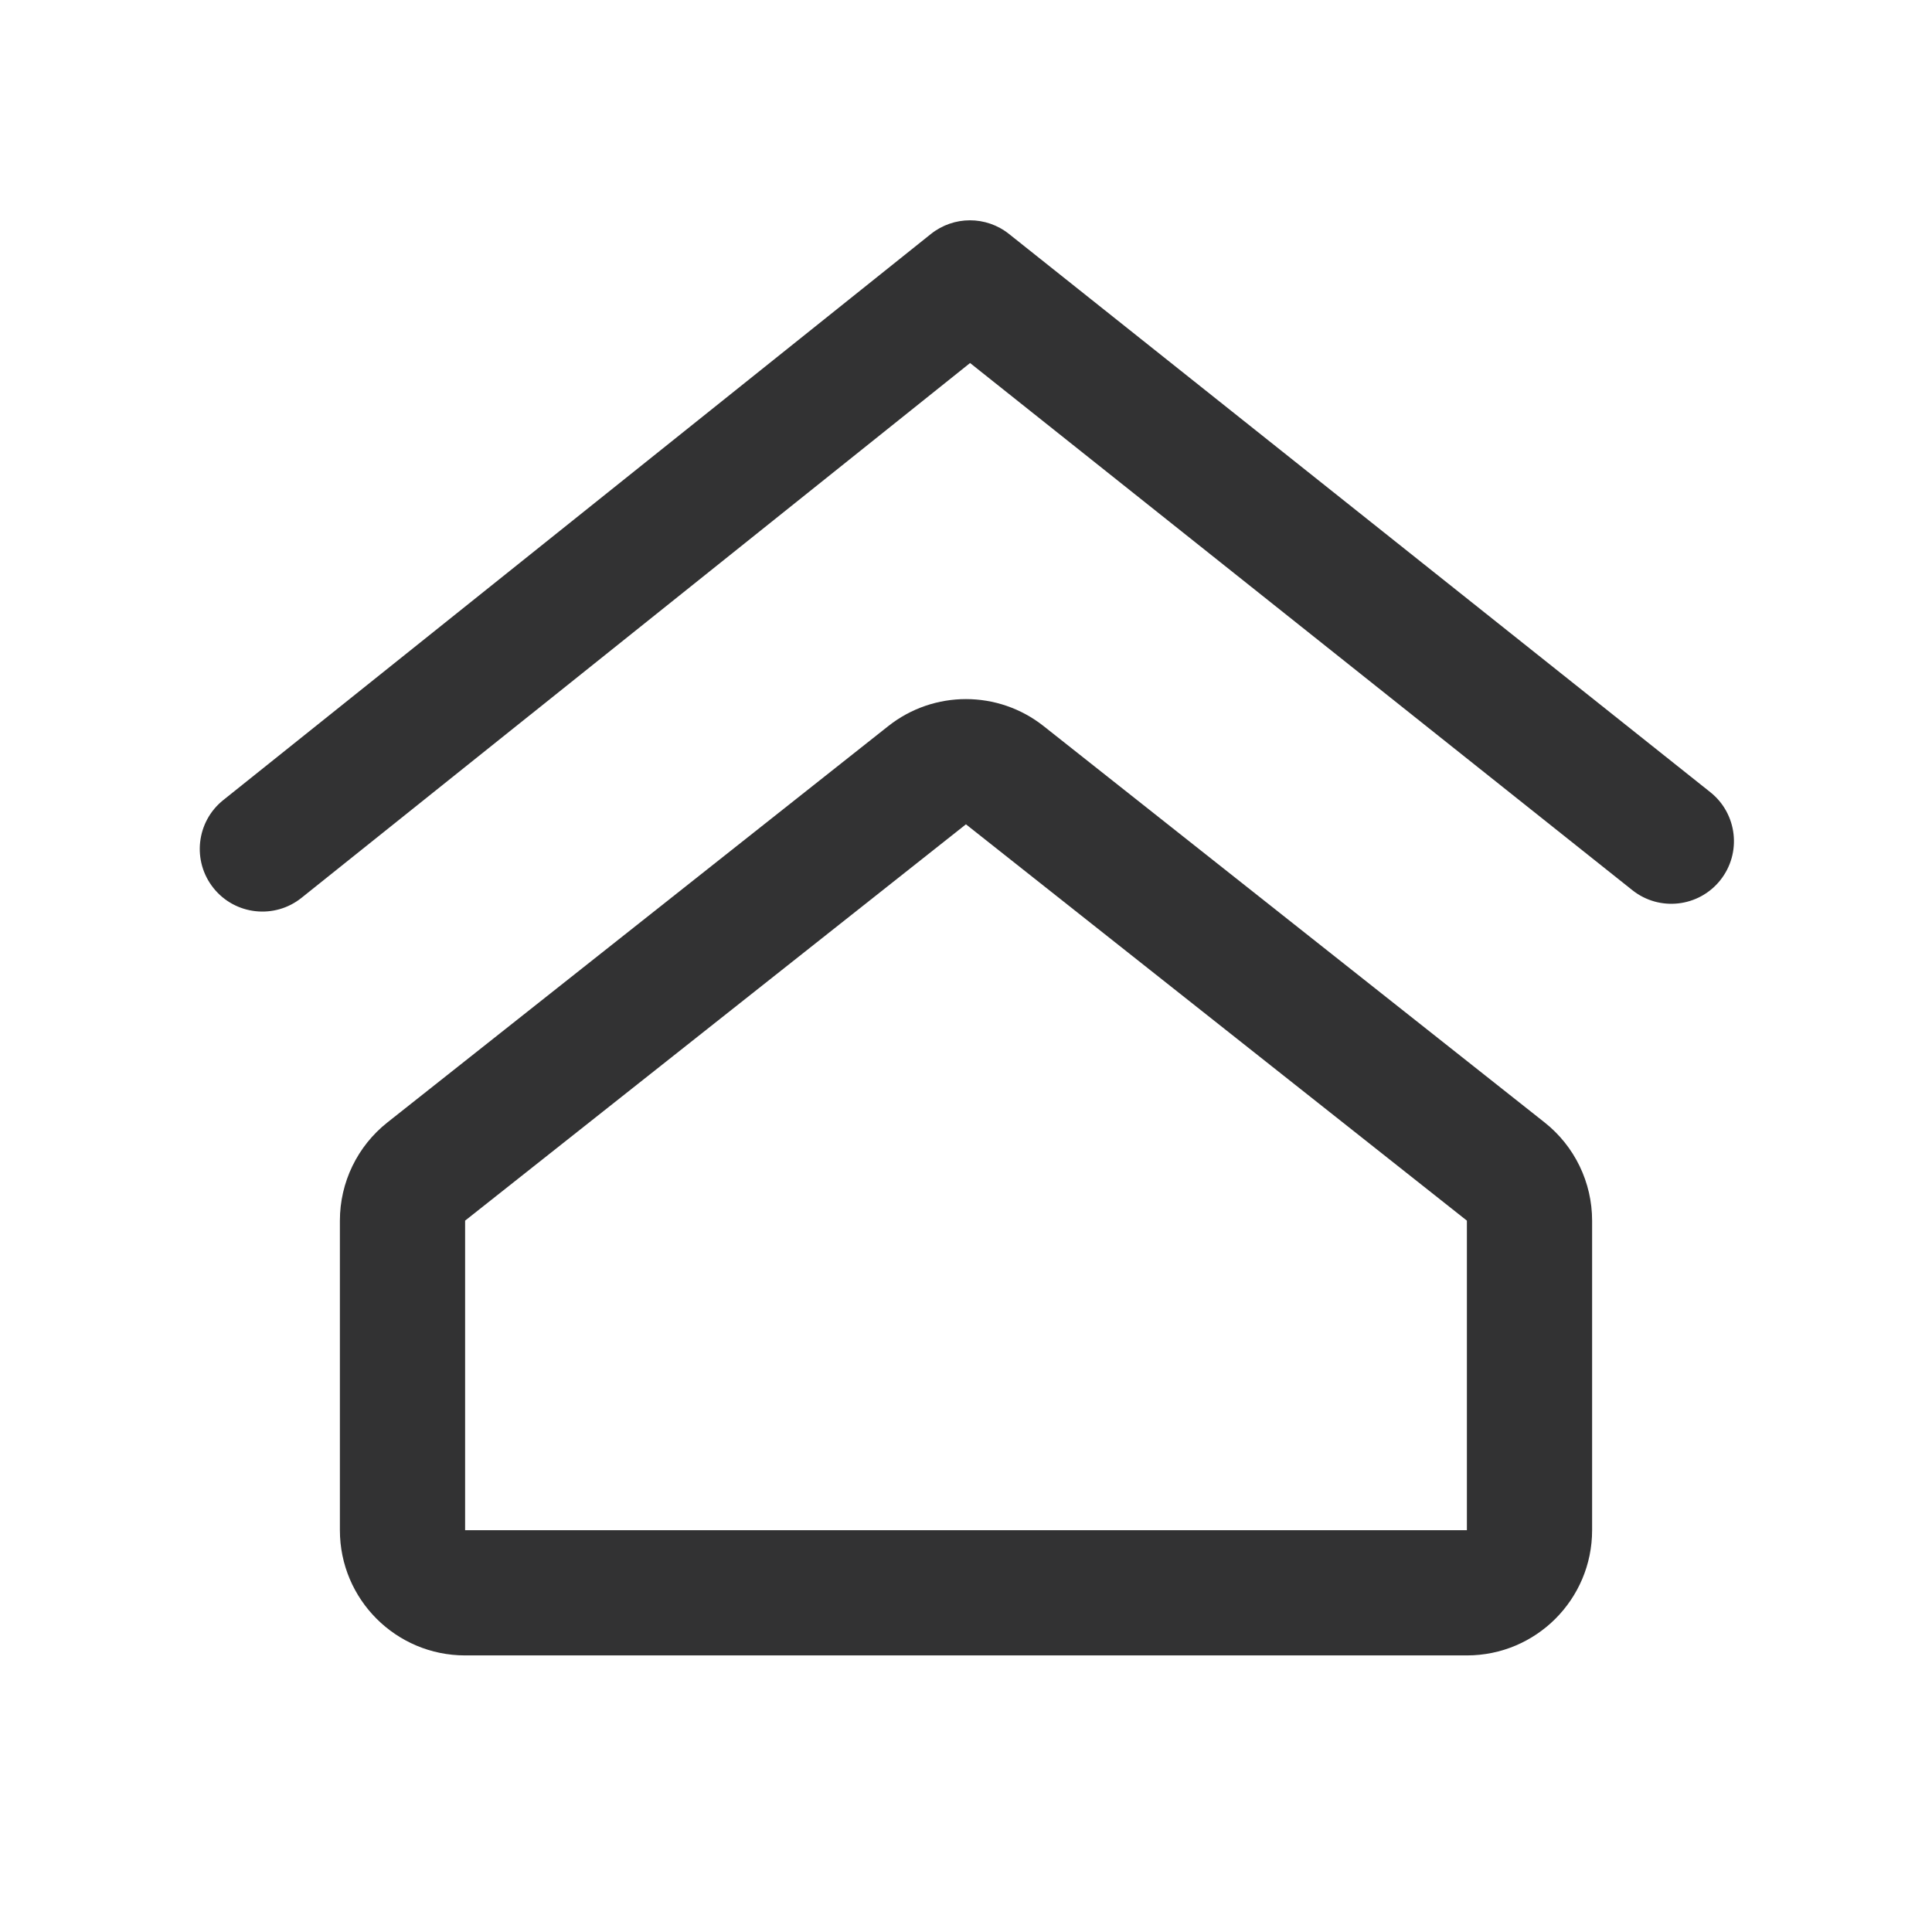
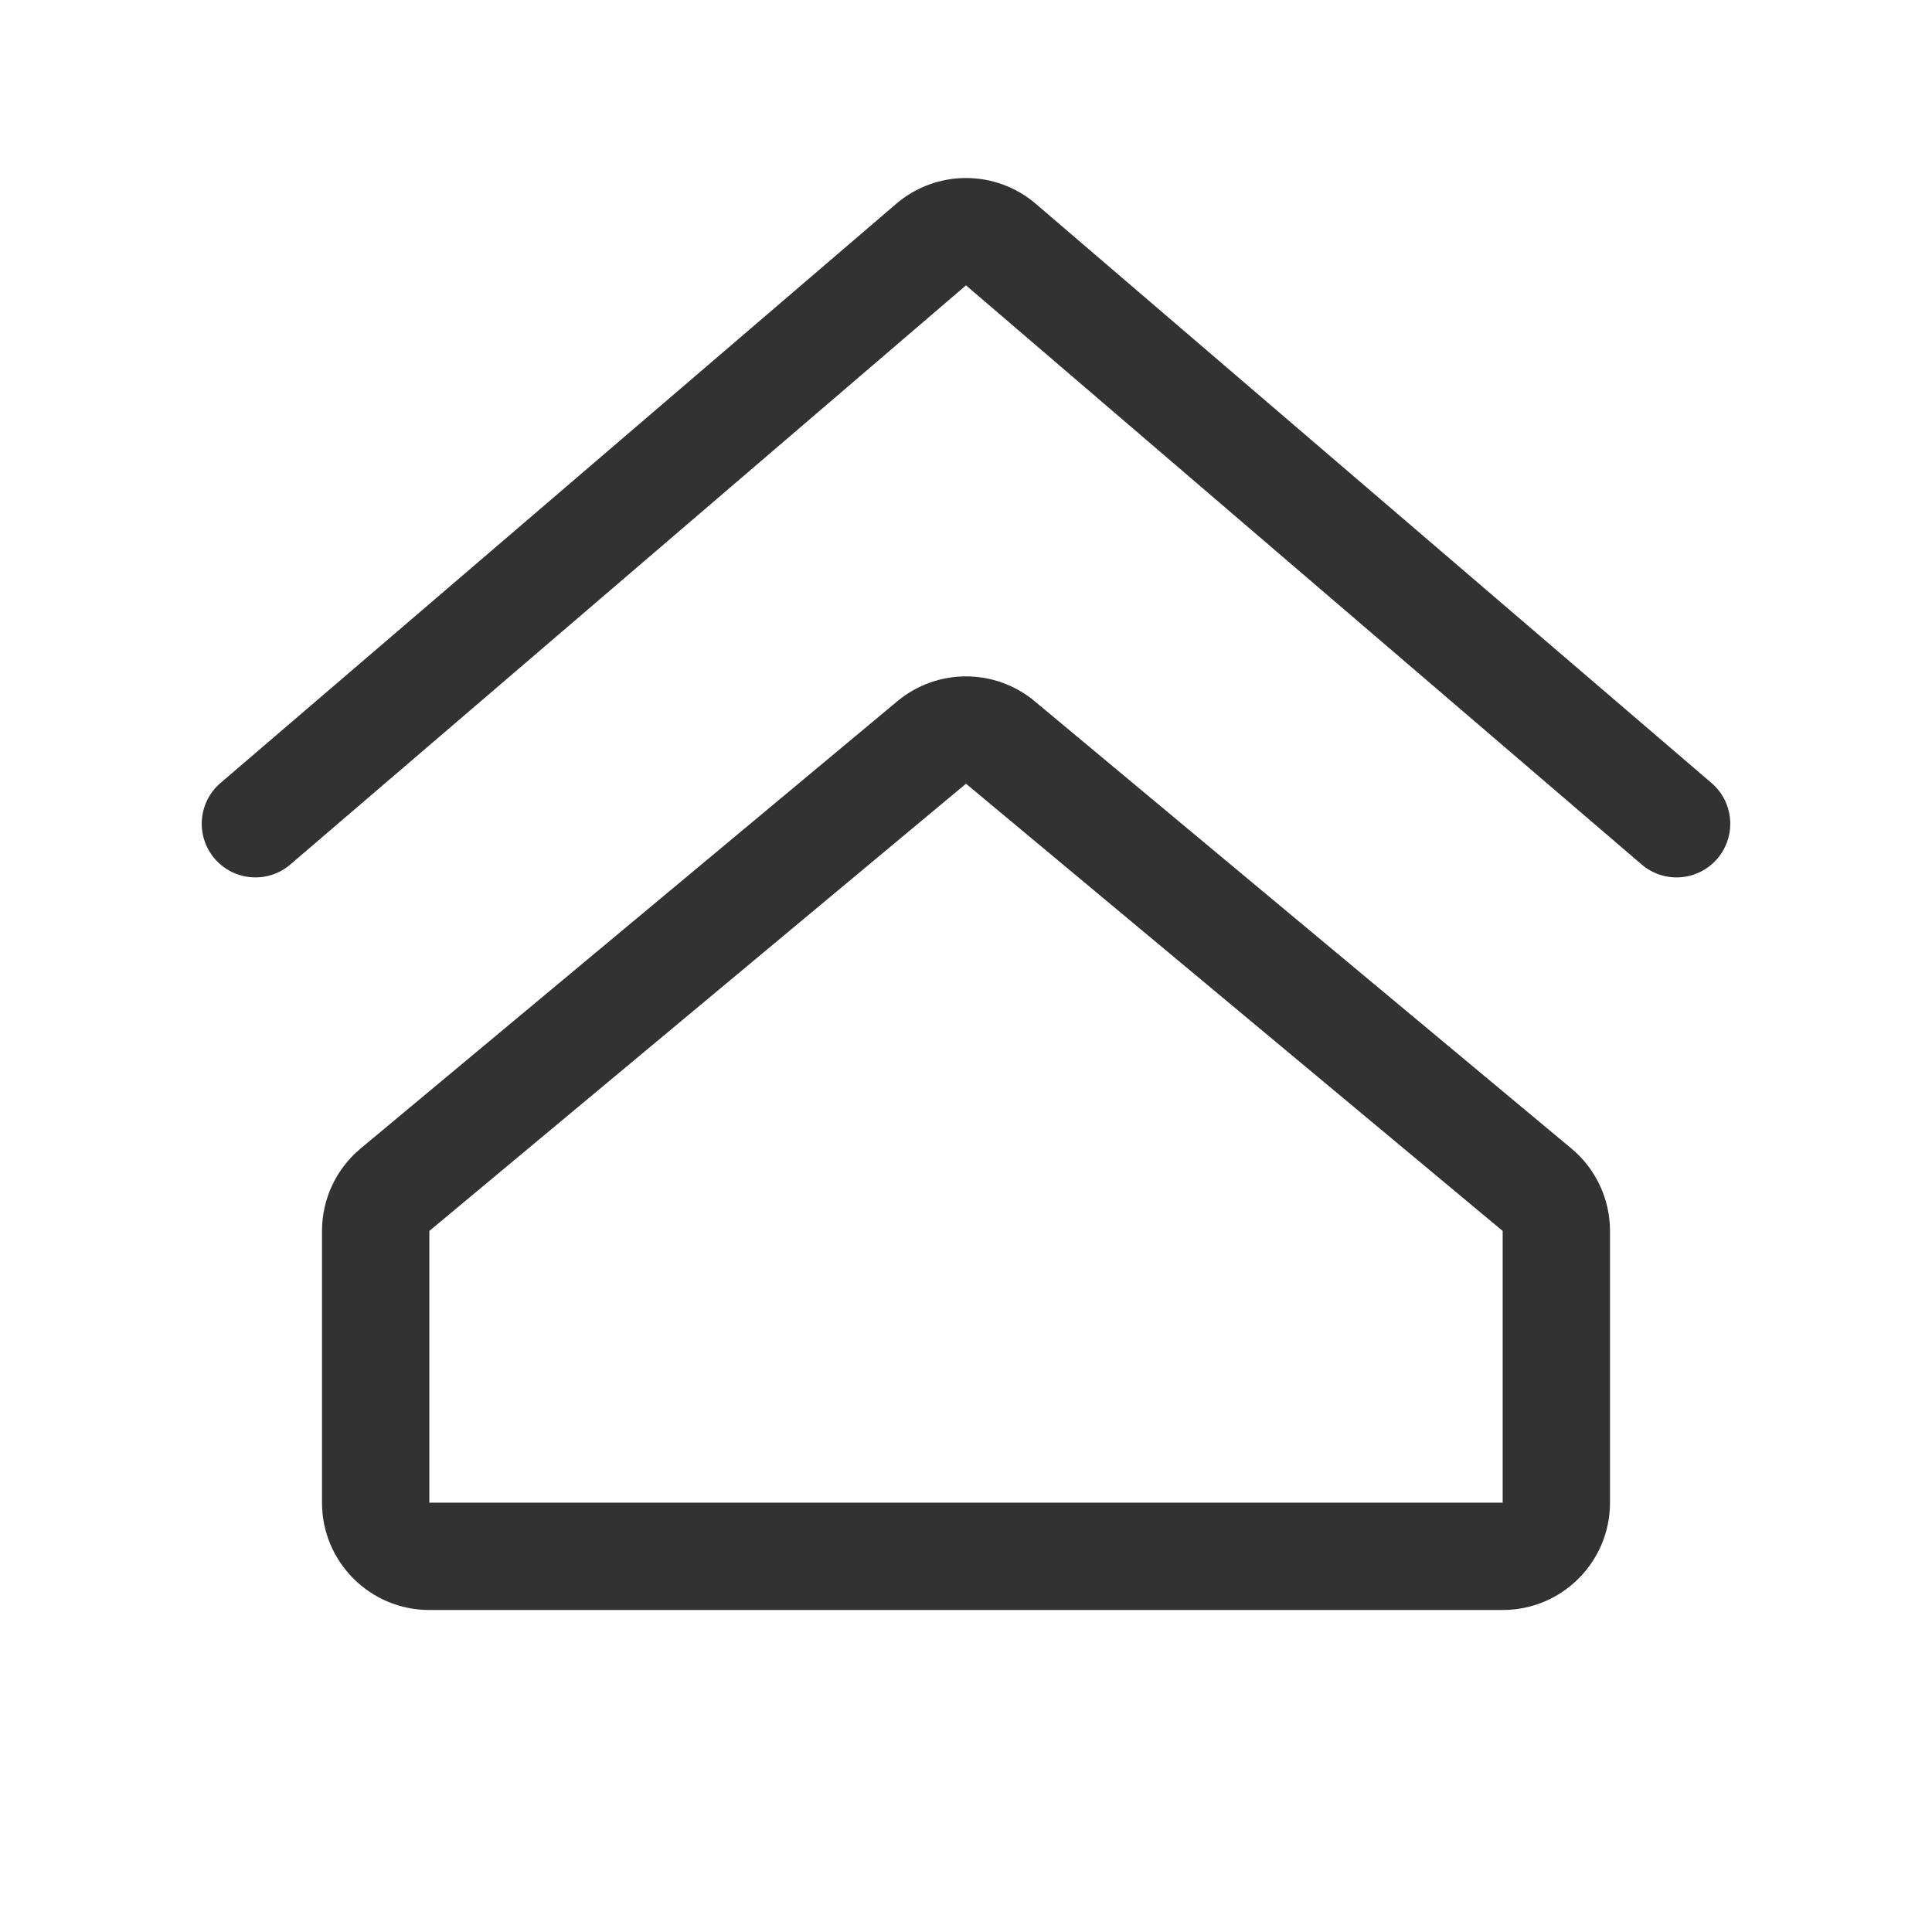
<svg xmlns="http://www.w3.org/2000/svg" width="1000" height="1000">
  <g fill="#323233" fill-rule="nonzero">
-     <path d="M240.74 631.792v160.23h518.52V631.797l-259.29-205.13-259.23 205.126zm-40.218-50.827L459.75 375.839c23.568-18.649 56.863-18.65 80.433-.004l259.29 205.13a64.815 64.815 0 0 1 24.601 50.831v160.227c0 35.796-29.019 64.815-64.815 64.815H240.741c-35.796 0-64.815-29.019-64.815-64.815V631.792c0-19.811 9.06-38.534 24.596-50.827z" />
-     <path d="M156.055 464.726c-13.976 11.18-34.37 8.914-45.55-5.062-11.181-13.976-8.915-34.37 5.062-45.55l366.24-292.981c11.813-9.45 28.591-9.47 40.427-.05L885.26 410.035c14.003 11.146 16.32 31.534 5.174 45.538-11.147 14.003-31.535 16.32-45.538 5.174L502.103 187.899 156.055 464.726z" />
+     <path d="M111.111 444.444c-9.984-11.647-8.635-29.184 3.013-39.168l349.72-299.76c20.806-17.833 51.506-17.833 72.311 0l349.721 299.76c11.648 9.984 12.997 27.52 3.013 39.168s-27.52 12.997-39.168 3.013L500 147.697l-349.72 299.76c-11.649 9.984-29.185 8.635-39.169-3.013z" />
+     <path d="M222.222 637.132v140.646h555.556V637.132L500 405.65 222.222 637.132zm-55.555 0a55.556 55.556 0 0 1 19.99-42.679l277.777-231.481c20.603-17.17 50.53-17.17 71.132 0l277.778 231.481a55.556 55.556 0 0 1 19.99 42.679v140.646c0 30.682-24.874 55.555-55.556 55.555H222.222c-30.682 0-55.555-24.873-55.555-55.555V637.132z" />
  </g>
</svg>
